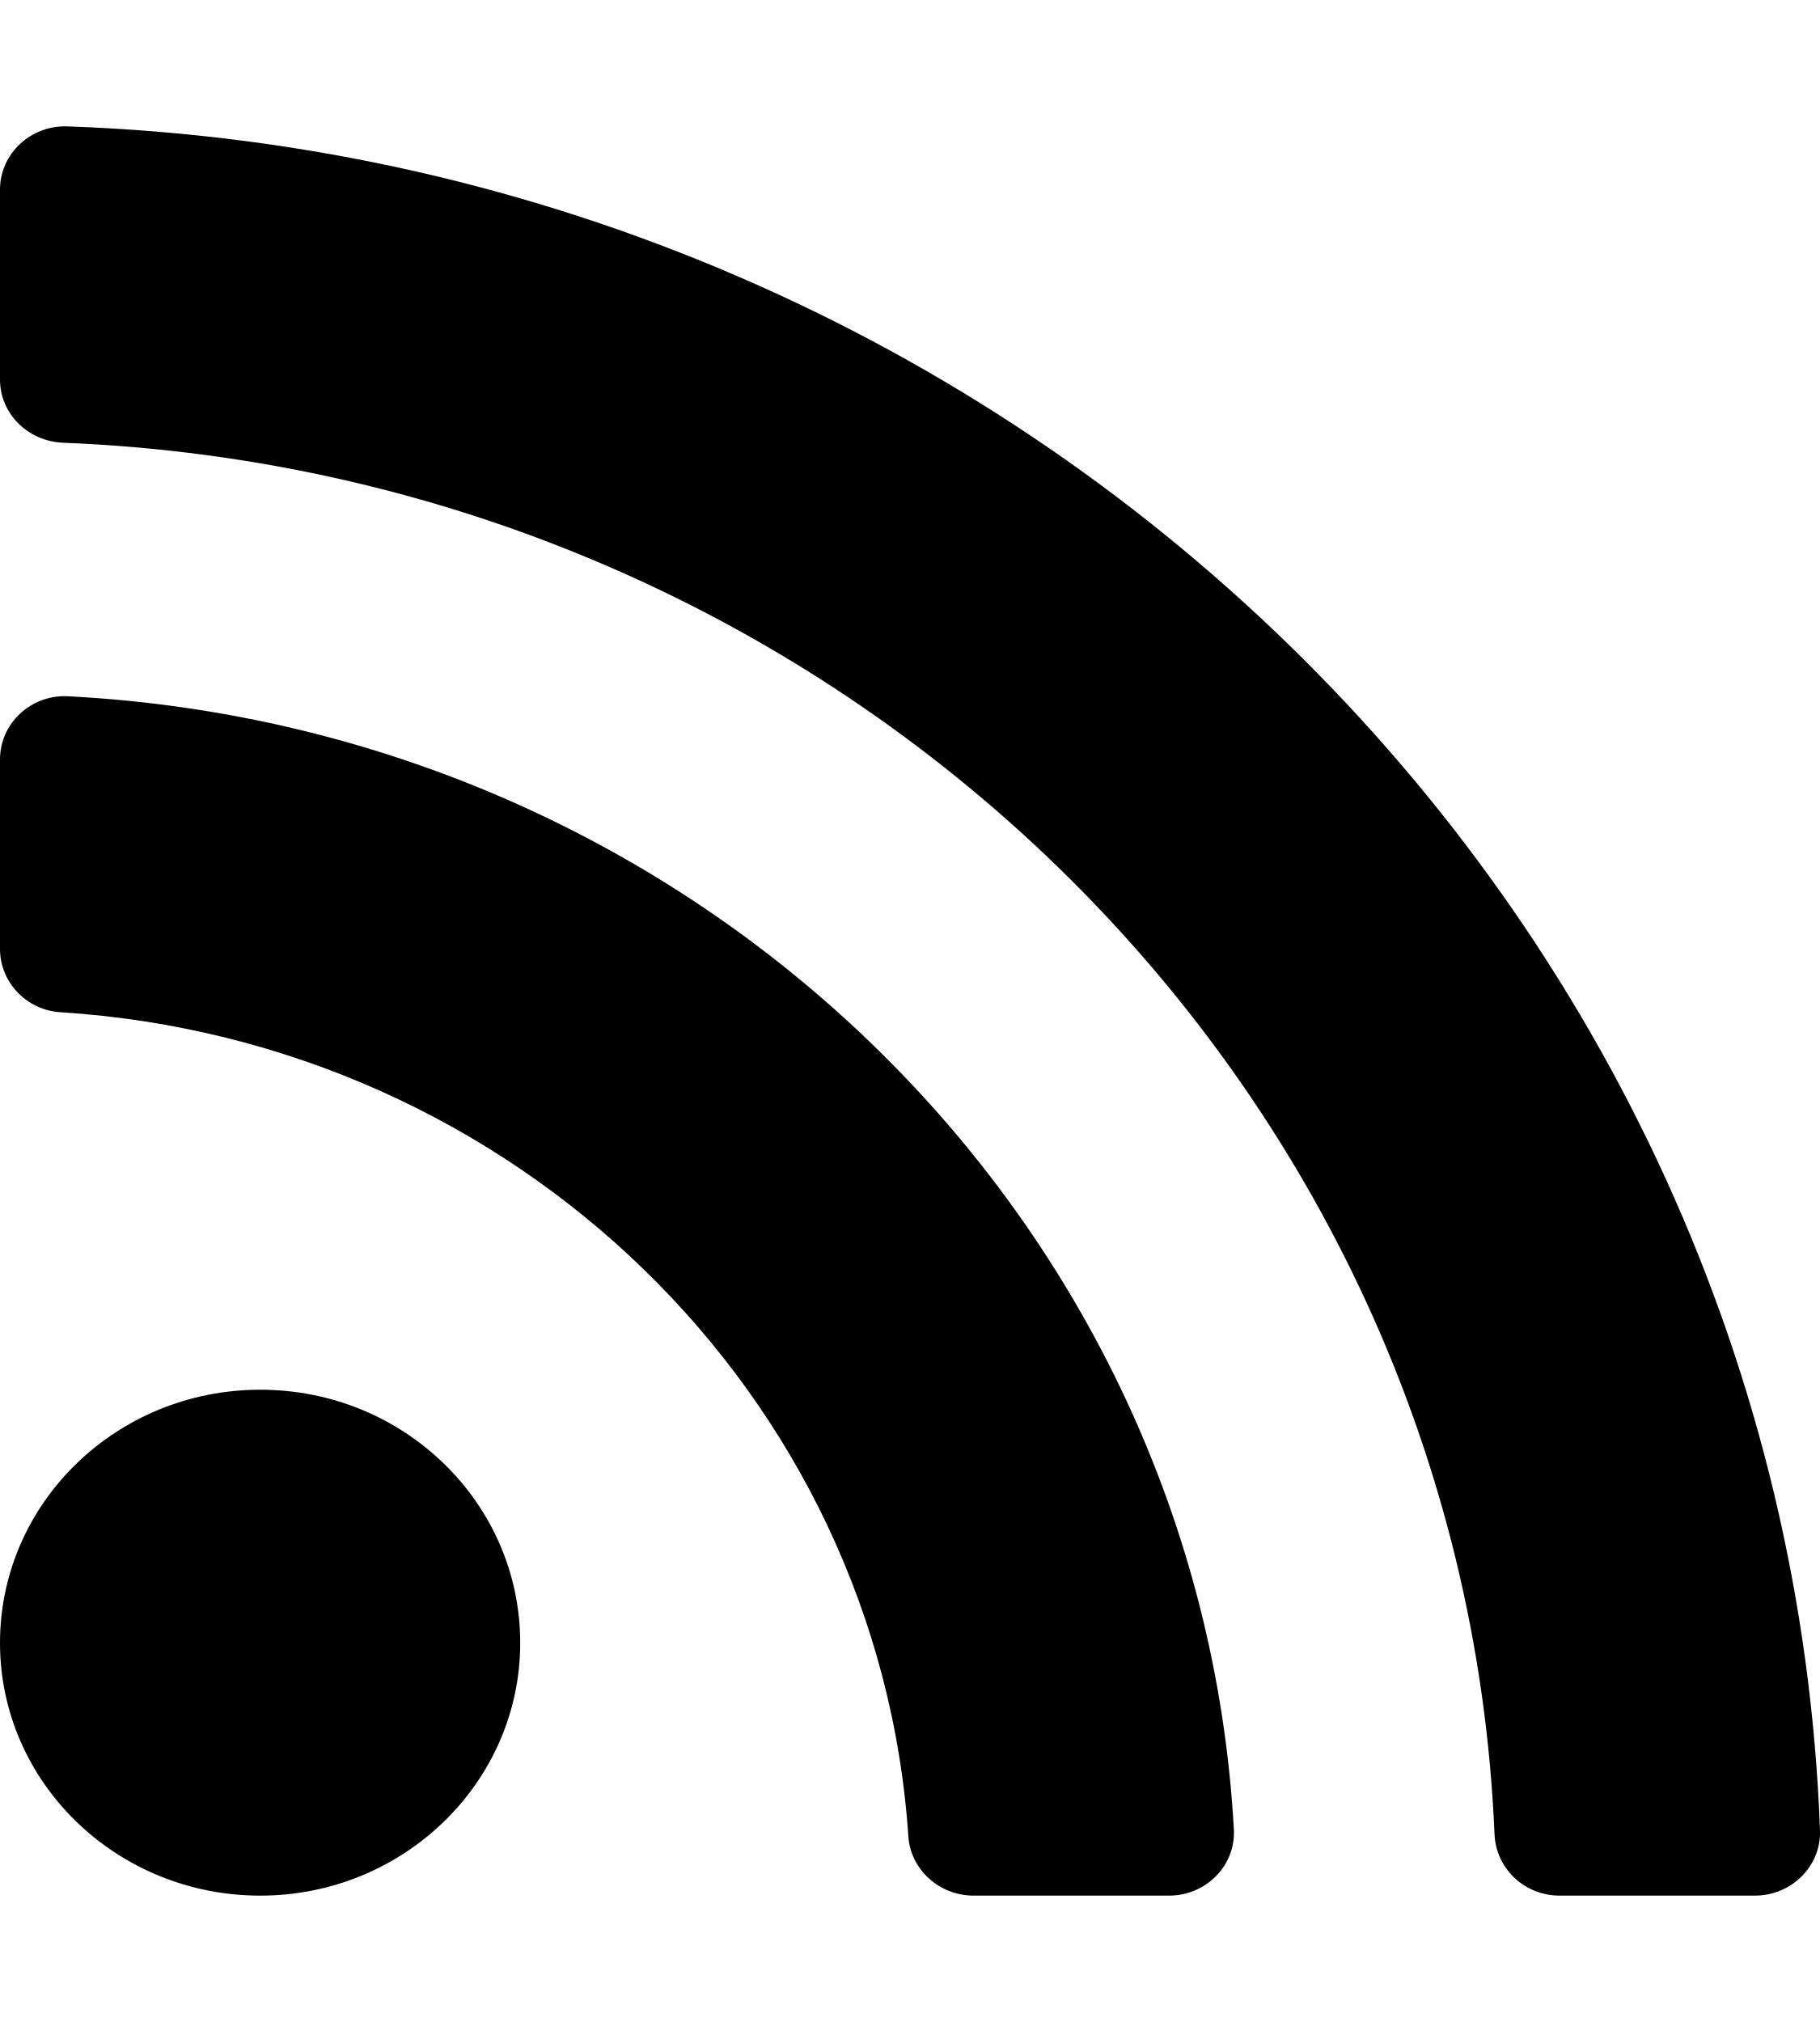
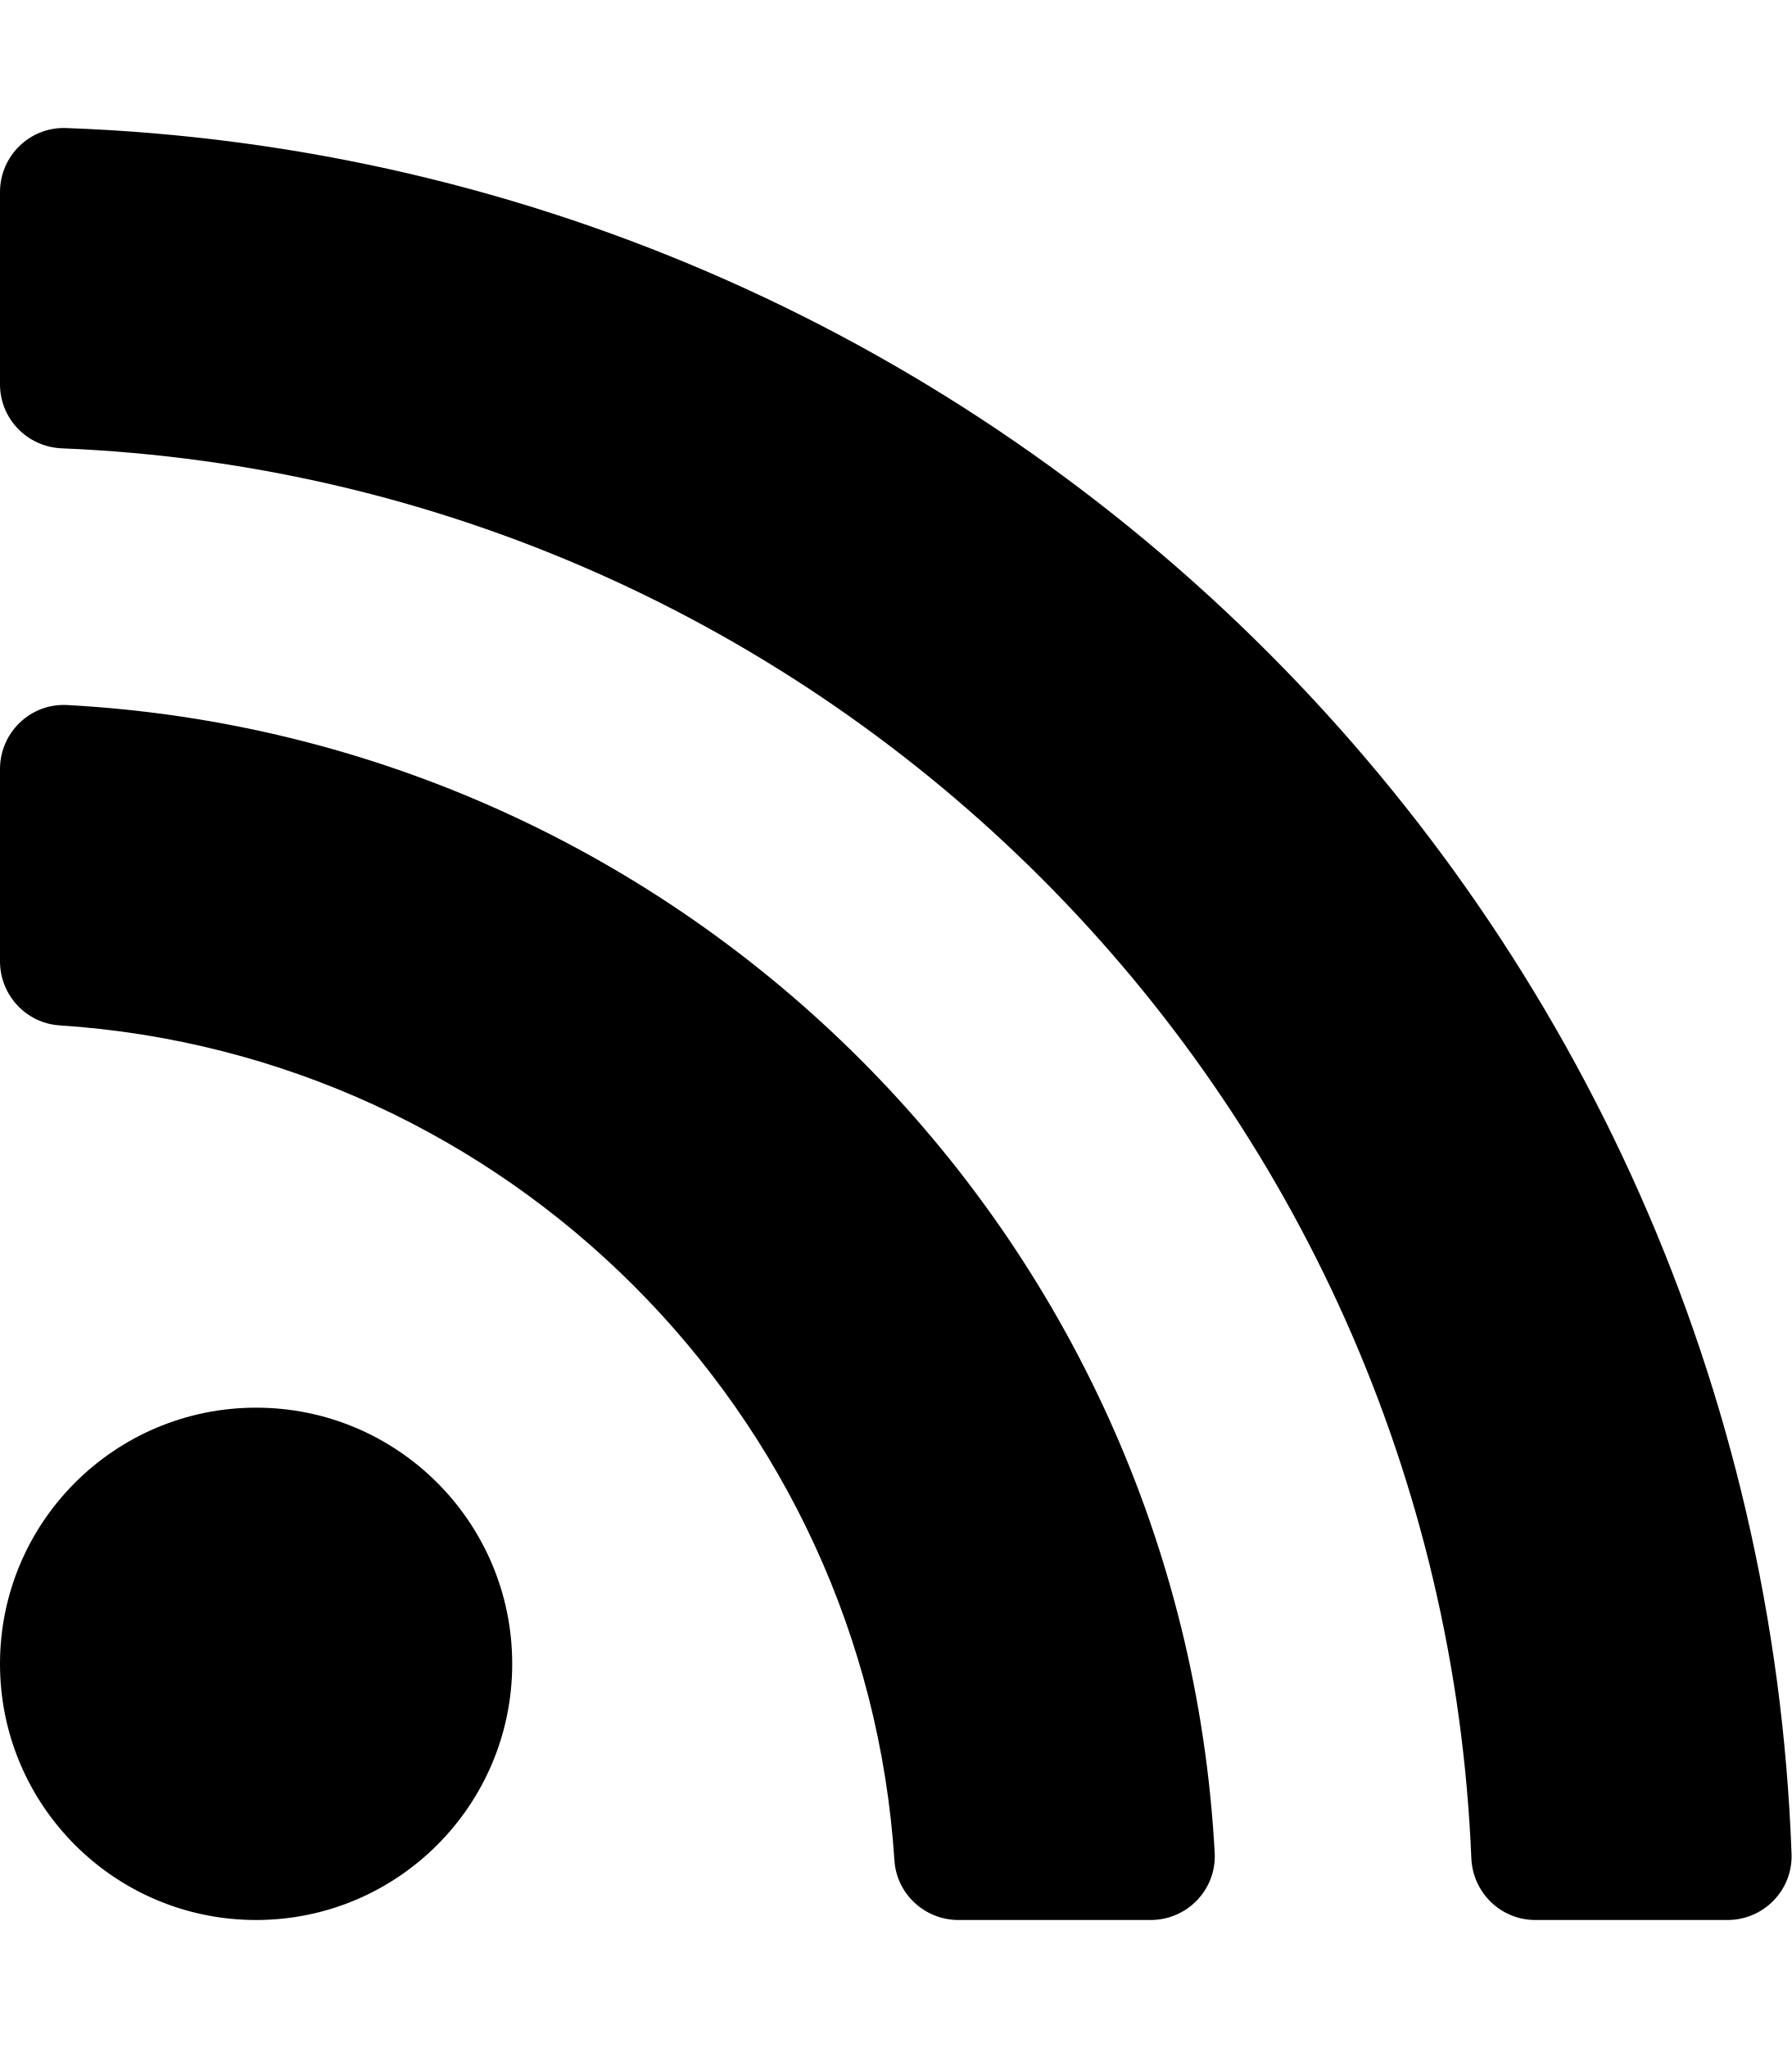
- <svg xmlns="http://www.w3.org/2000/svg" width="18pt" height="20pt" viewBox="0 0 18 20" version="1.1">
-   <g id="surface1">
-     <path style=" stroke:none;fill-rule:nonzero;fill:rgb(0%,0%,0%);fill-opacity:1;" d="M 5.145 16.25 C 5.145 17.629 3.992 18.75 2.574 18.75 C 1.152 18.75 0 17.629 0 16.25 C 0 14.867 1.152 13.746 2.574 13.746 C 3.996 13.746 5.145 14.867 5.145 16.25 Z M 12.203 18.094 C 11.867 12.055 6.895 7.211 0.676 6.887 C 0.309 6.867 0 7.152 0 7.512 L 0 9.387 C 0 9.715 0.262 9.992 0.598 10.012 C 5.09 10.297 8.691 13.789 8.984 18.168 C 9.008 18.496 9.293 18.75 9.629 18.75 L 11.562 18.75 C 11.93 18.75 12.223 18.449 12.203 18.094 Z M 18 18.105 C 17.664 8.973 10.102 1.578 0.664 1.25 C 0.301 1.238 0 1.523 0 1.875 L 0 3.754 C 0 4.09 0.273 4.363 0.621 4.379 C 8.301 4.684 14.469 10.68 14.781 18.145 C 14.797 18.484 15.078 18.75 15.426 18.75 L 17.355 18.75 C 17.719 18.75 18.012 18.457 18 18.105 Z M 18 18.105 " />
-   </g>
+ <svg xmlns="http://www.w3.org/2000/svg" viewBox="0 0 448 512">
+   <path d="M128.081 415.959c0 35.369-28.672 64.041-64.041 64.041S0 451.328 0 415.959s28.672-64.041 64.041-64.041 64.04 28.673 64.04 64.041zm175.66 47.25c-8.354-154.6-132.185-278.587-286.95-286.95C7.656 175.765 0 183.105 0 192.253v48.069c0 8.415 6.49 15.472 14.887 16.018 111.832 7.284 201.473 96.702 208.772 208.772.547 8.397 7.604 14.887 16.018 14.887h48.069c9.149.001 16.489-7.655 15.995-16.79zm144.249.288C439.596 229.677 251.465 40.445 16.503 32.01 7.473 31.686 0 38.981 0 48.016v48.068c0 8.625 6.835 15.645 15.453 15.999 191.179 7.839 344.627 161.316 352.465 352.465.353 8.618 7.373 15.453 15.999 15.453h48.068c9.034-.001 16.329-7.474 16.005-16.504z" />
</svg>
